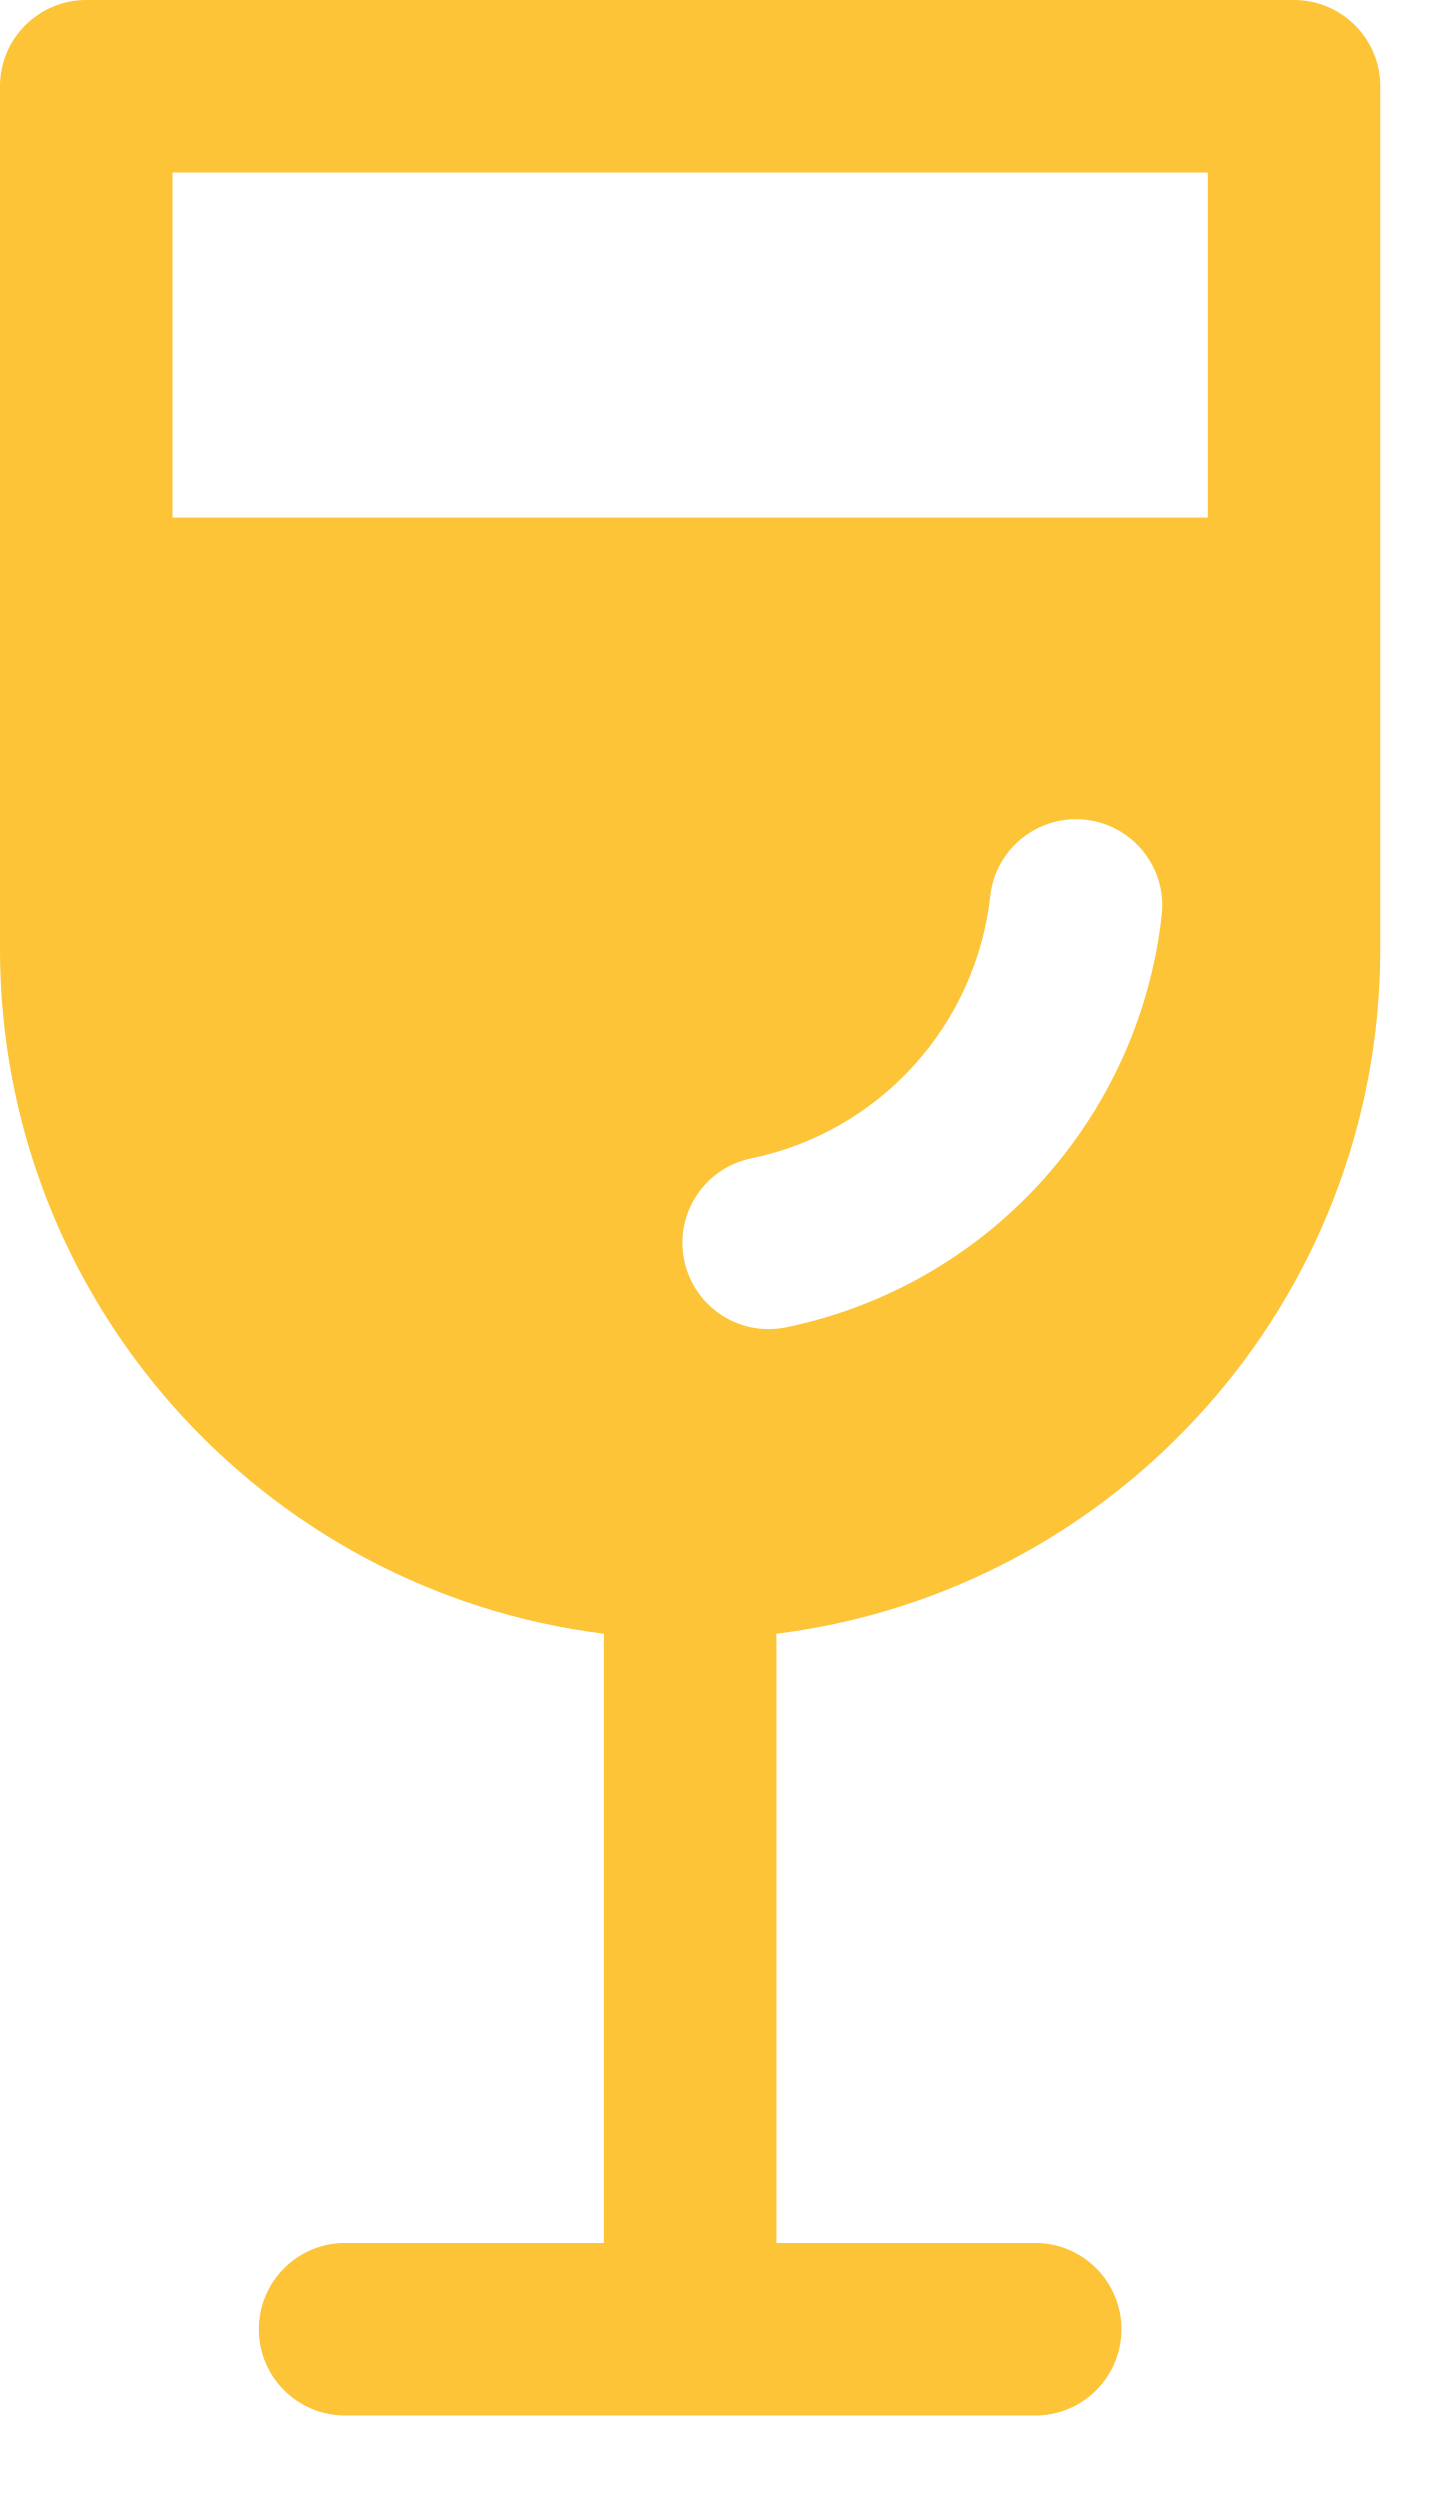
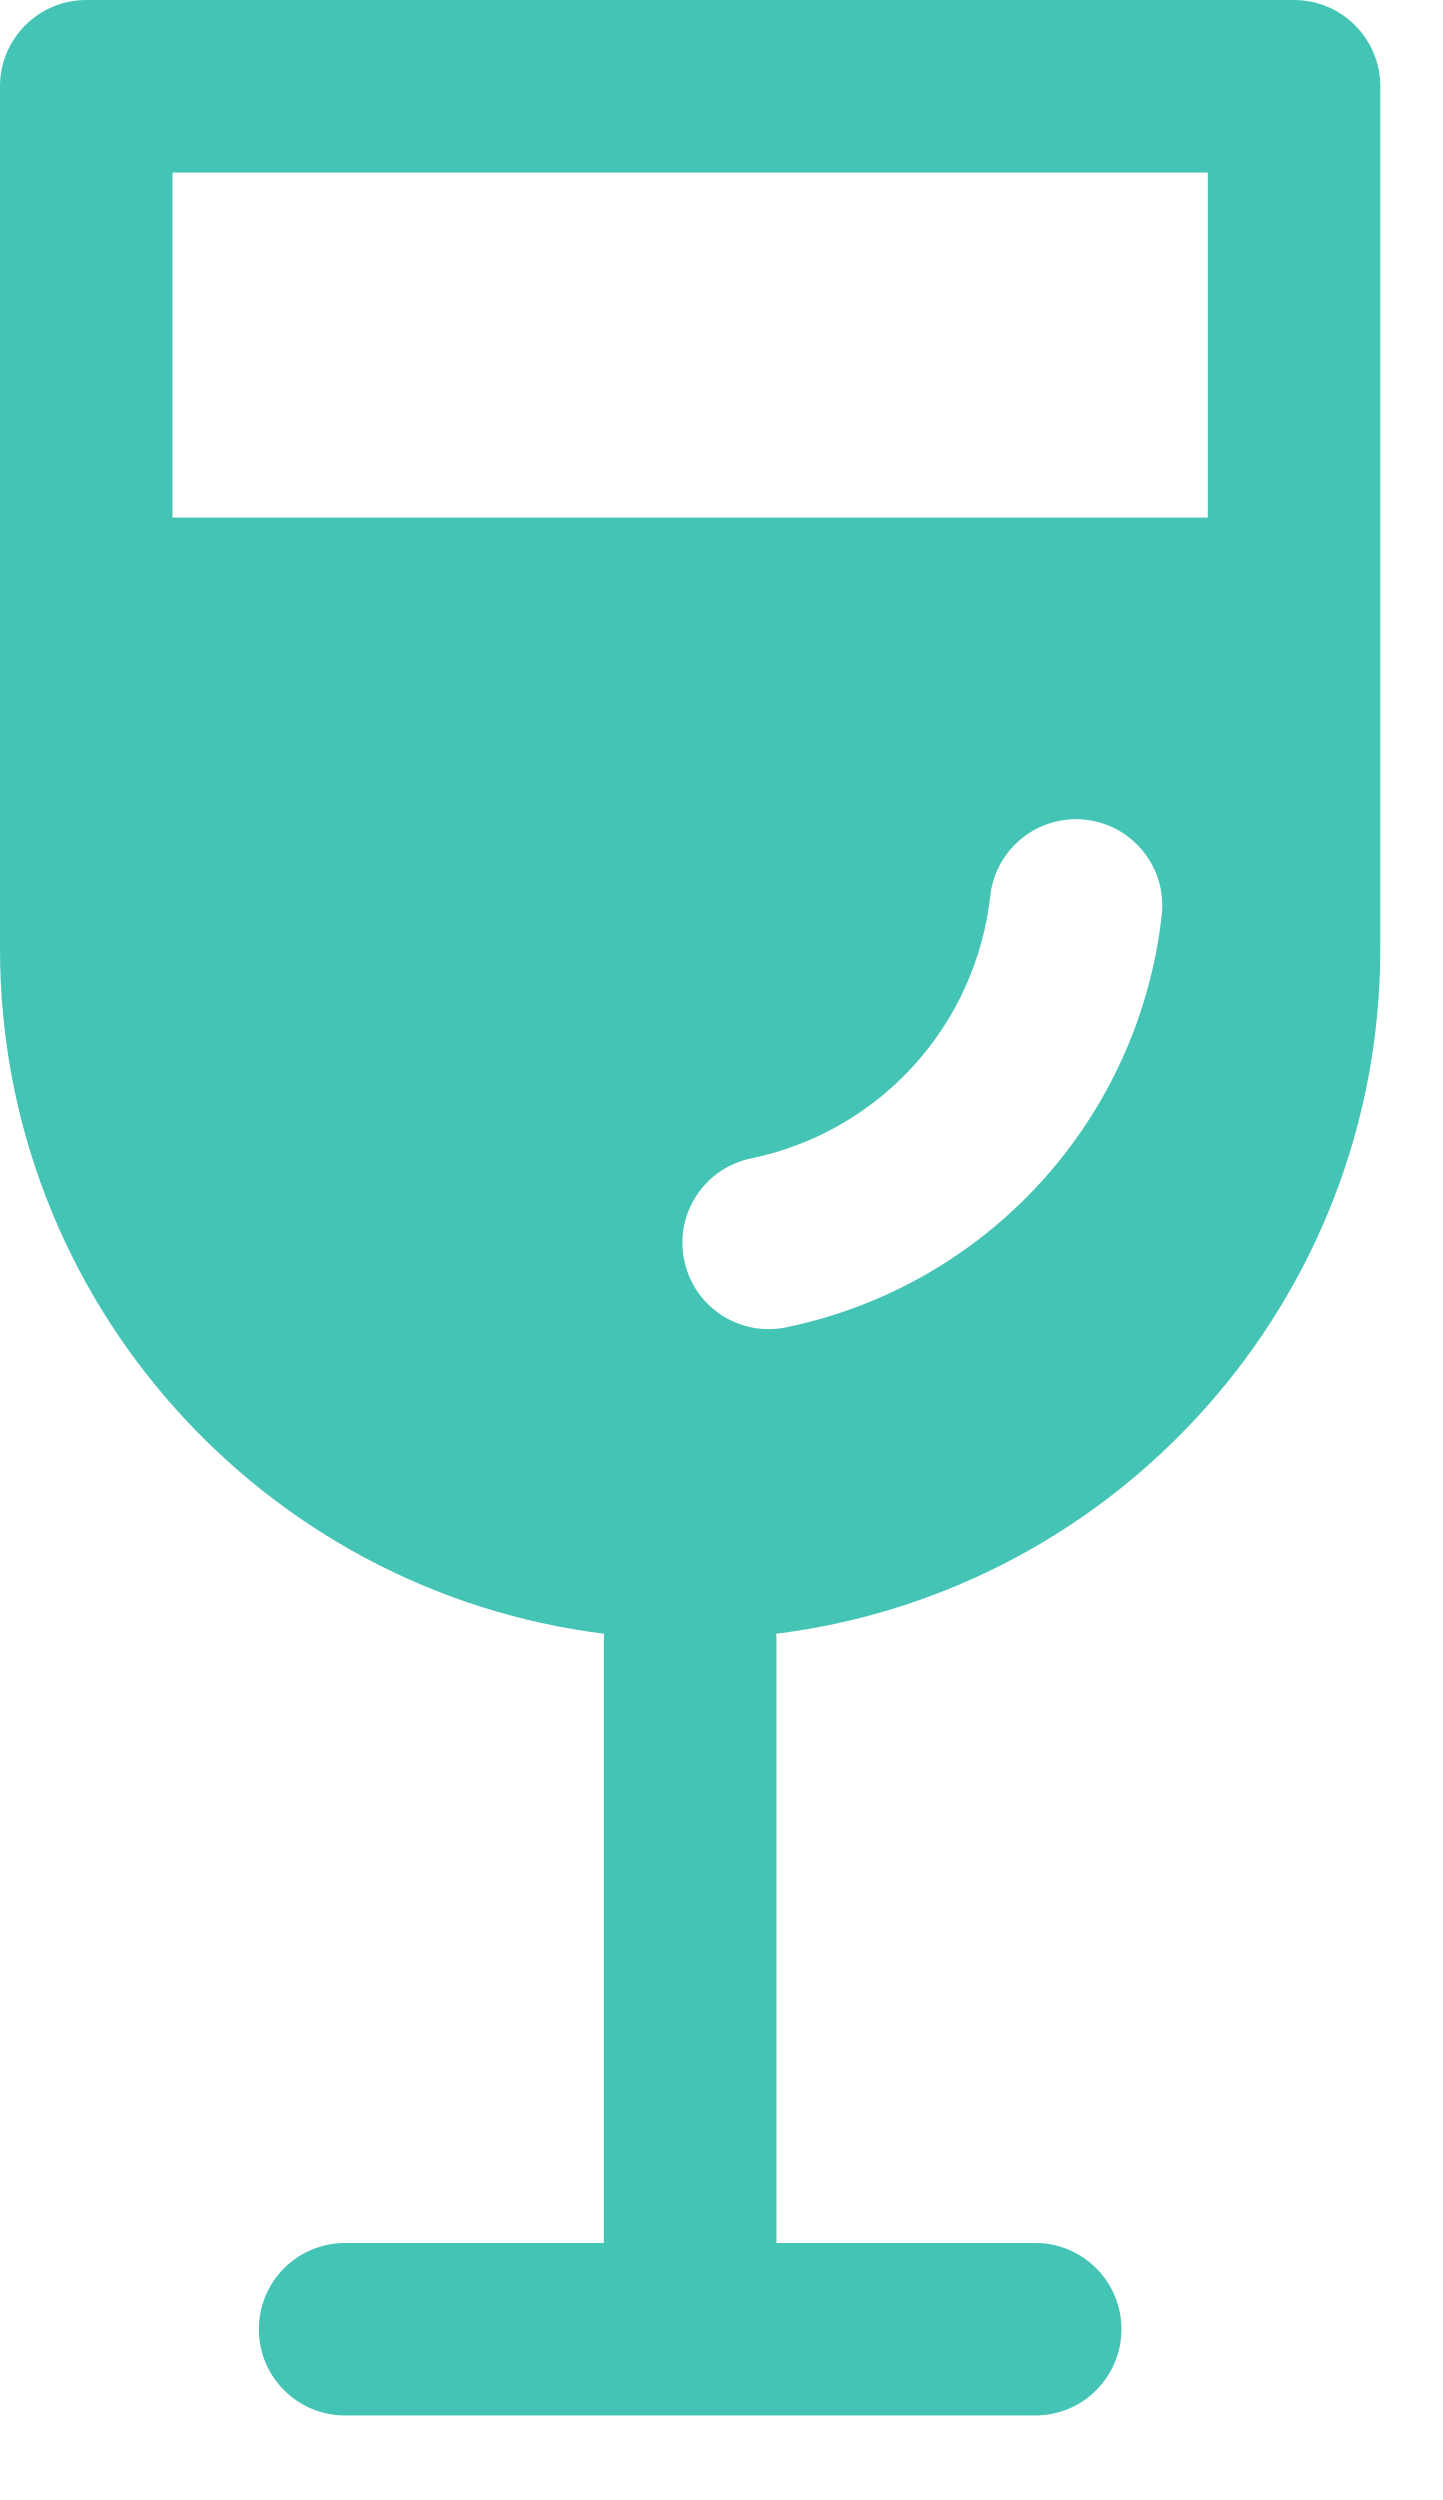
<svg xmlns="http://www.w3.org/2000/svg" width="15" height="26" viewBox="0 0 15 26" fill="none">
-   <path d="M0.897 0C0.402 0 0 0.402 0 0.897V9.869C0 13.53 2.741 16.55 6.282 16.991C6.281 17.01 6.28 17.028 6.28 17.047V23.327H3.589C3.093 23.327 2.692 23.729 2.692 24.224C2.692 24.72 3.093 25.121 3.589 25.121H10.766C11.262 25.121 11.663 24.72 11.663 24.224C11.663 23.729 11.262 23.327 10.766 23.327H8.075V17.047C8.075 17.028 8.074 17.01 8.073 16.991C11.614 16.55 14.355 13.53 14.355 9.869V0.897C14.355 0.402 13.953 0 13.458 0H0.897ZM1.794 5.383V1.794H12.561V5.383H1.794ZM12.082 9.516C11.967 10.552 11.527 11.524 10.825 12.295C10.124 13.065 9.196 13.594 8.176 13.804C7.69 13.905 7.216 13.592 7.116 13.107C7.015 12.622 7.327 12.147 7.813 12.047C8.462 11.913 9.052 11.577 9.499 11.086C9.946 10.596 10.225 9.977 10.299 9.318C10.353 8.826 10.797 8.471 11.289 8.525C11.782 8.58 12.137 9.023 12.082 9.516Z" fill="#FCC436" />
+   <path d="M0.897 0C0.402 0 0 0.402 0 0.897V9.869C0 13.53 2.741 16.55 6.282 16.991C6.281 17.01 6.28 17.028 6.28 17.047V23.327H3.589C3.093 23.327 2.692 23.729 2.692 24.224C2.692 24.72 3.093 25.121 3.589 25.121H10.766C11.262 25.121 11.663 24.72 11.663 24.224C11.663 23.729 11.262 23.327 10.766 23.327H8.075V17.047C8.075 17.028 8.074 17.01 8.073 16.991C11.614 16.55 14.355 13.53 14.355 9.869V0.897C14.355 0.402 13.953 0 13.458 0H0.897ZM1.794 5.383V1.794H12.561V5.383H1.794ZM12.082 9.516C11.967 10.552 11.527 11.524 10.825 12.295C10.124 13.065 9.196 13.594 8.176 13.804C7.69 13.905 7.216 13.592 7.116 13.107C7.015 12.622 7.327 12.147 7.813 12.047C8.462 11.913 9.052 11.577 9.499 11.086C9.946 10.596 10.225 9.977 10.299 9.318C10.353 8.826 10.797 8.471 11.289 8.525C11.782 8.58 12.137 9.023 12.082 9.516Z" fill="#44C4B4" />
</svg>
